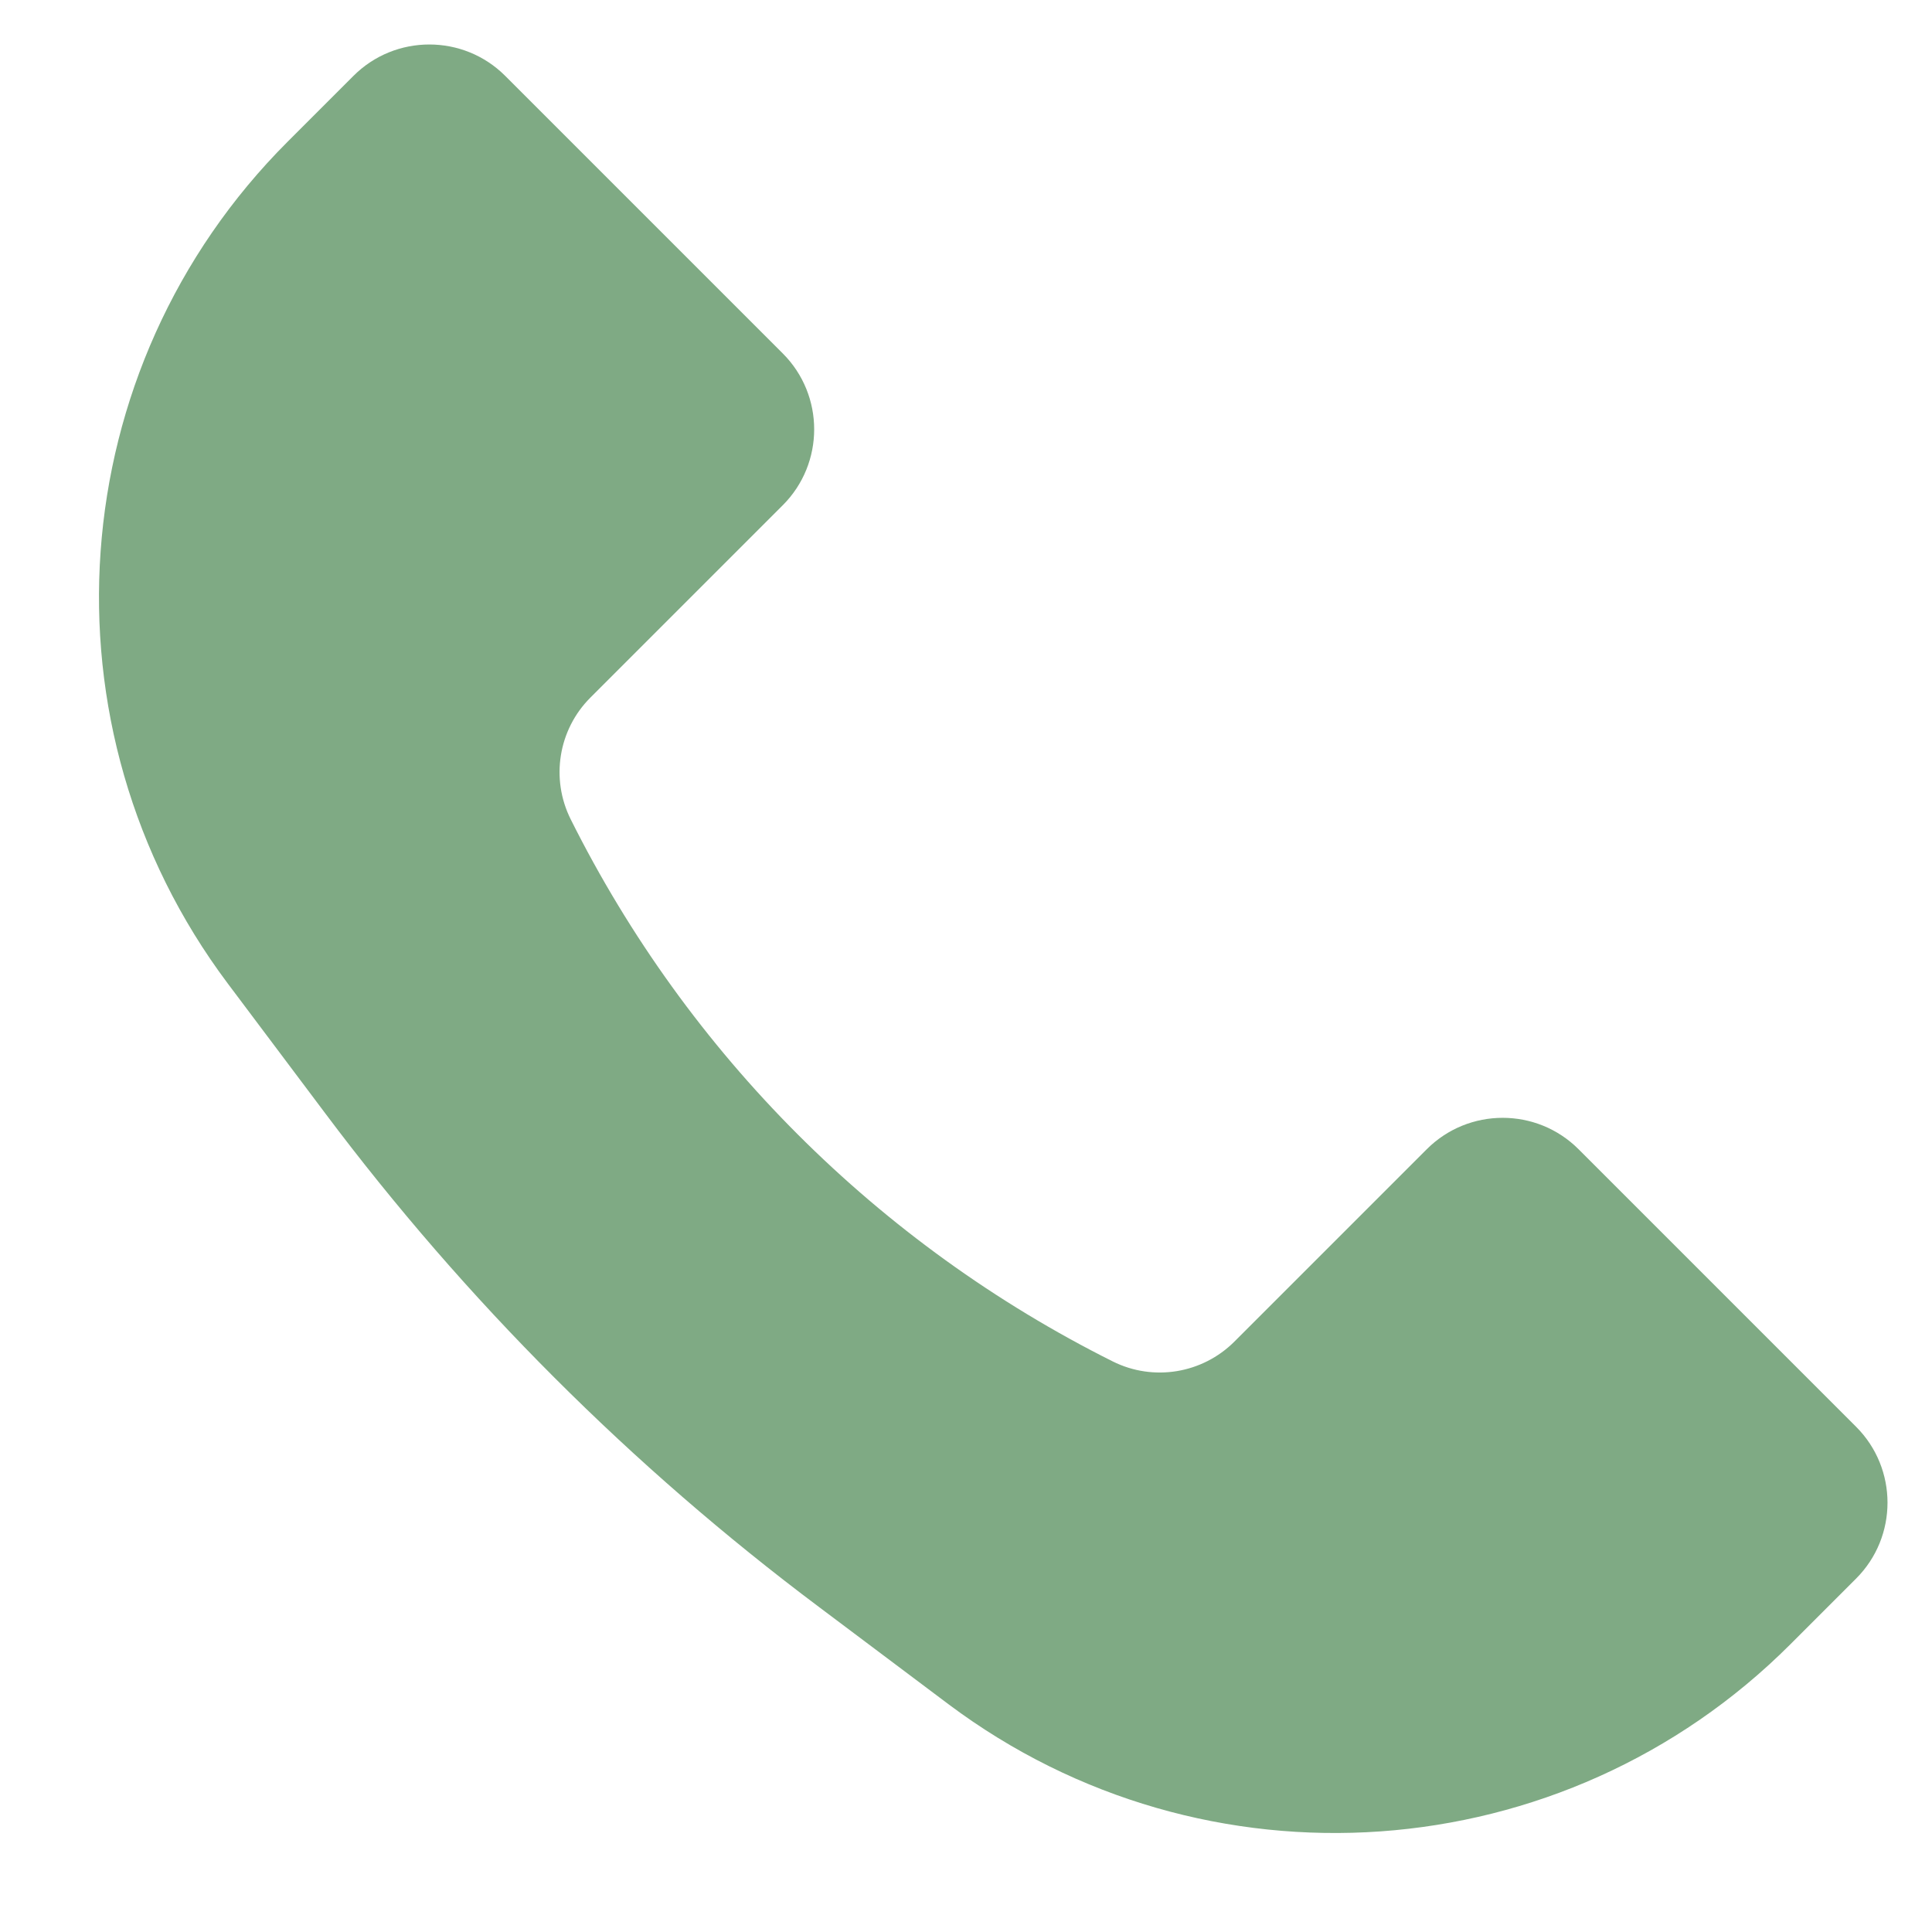
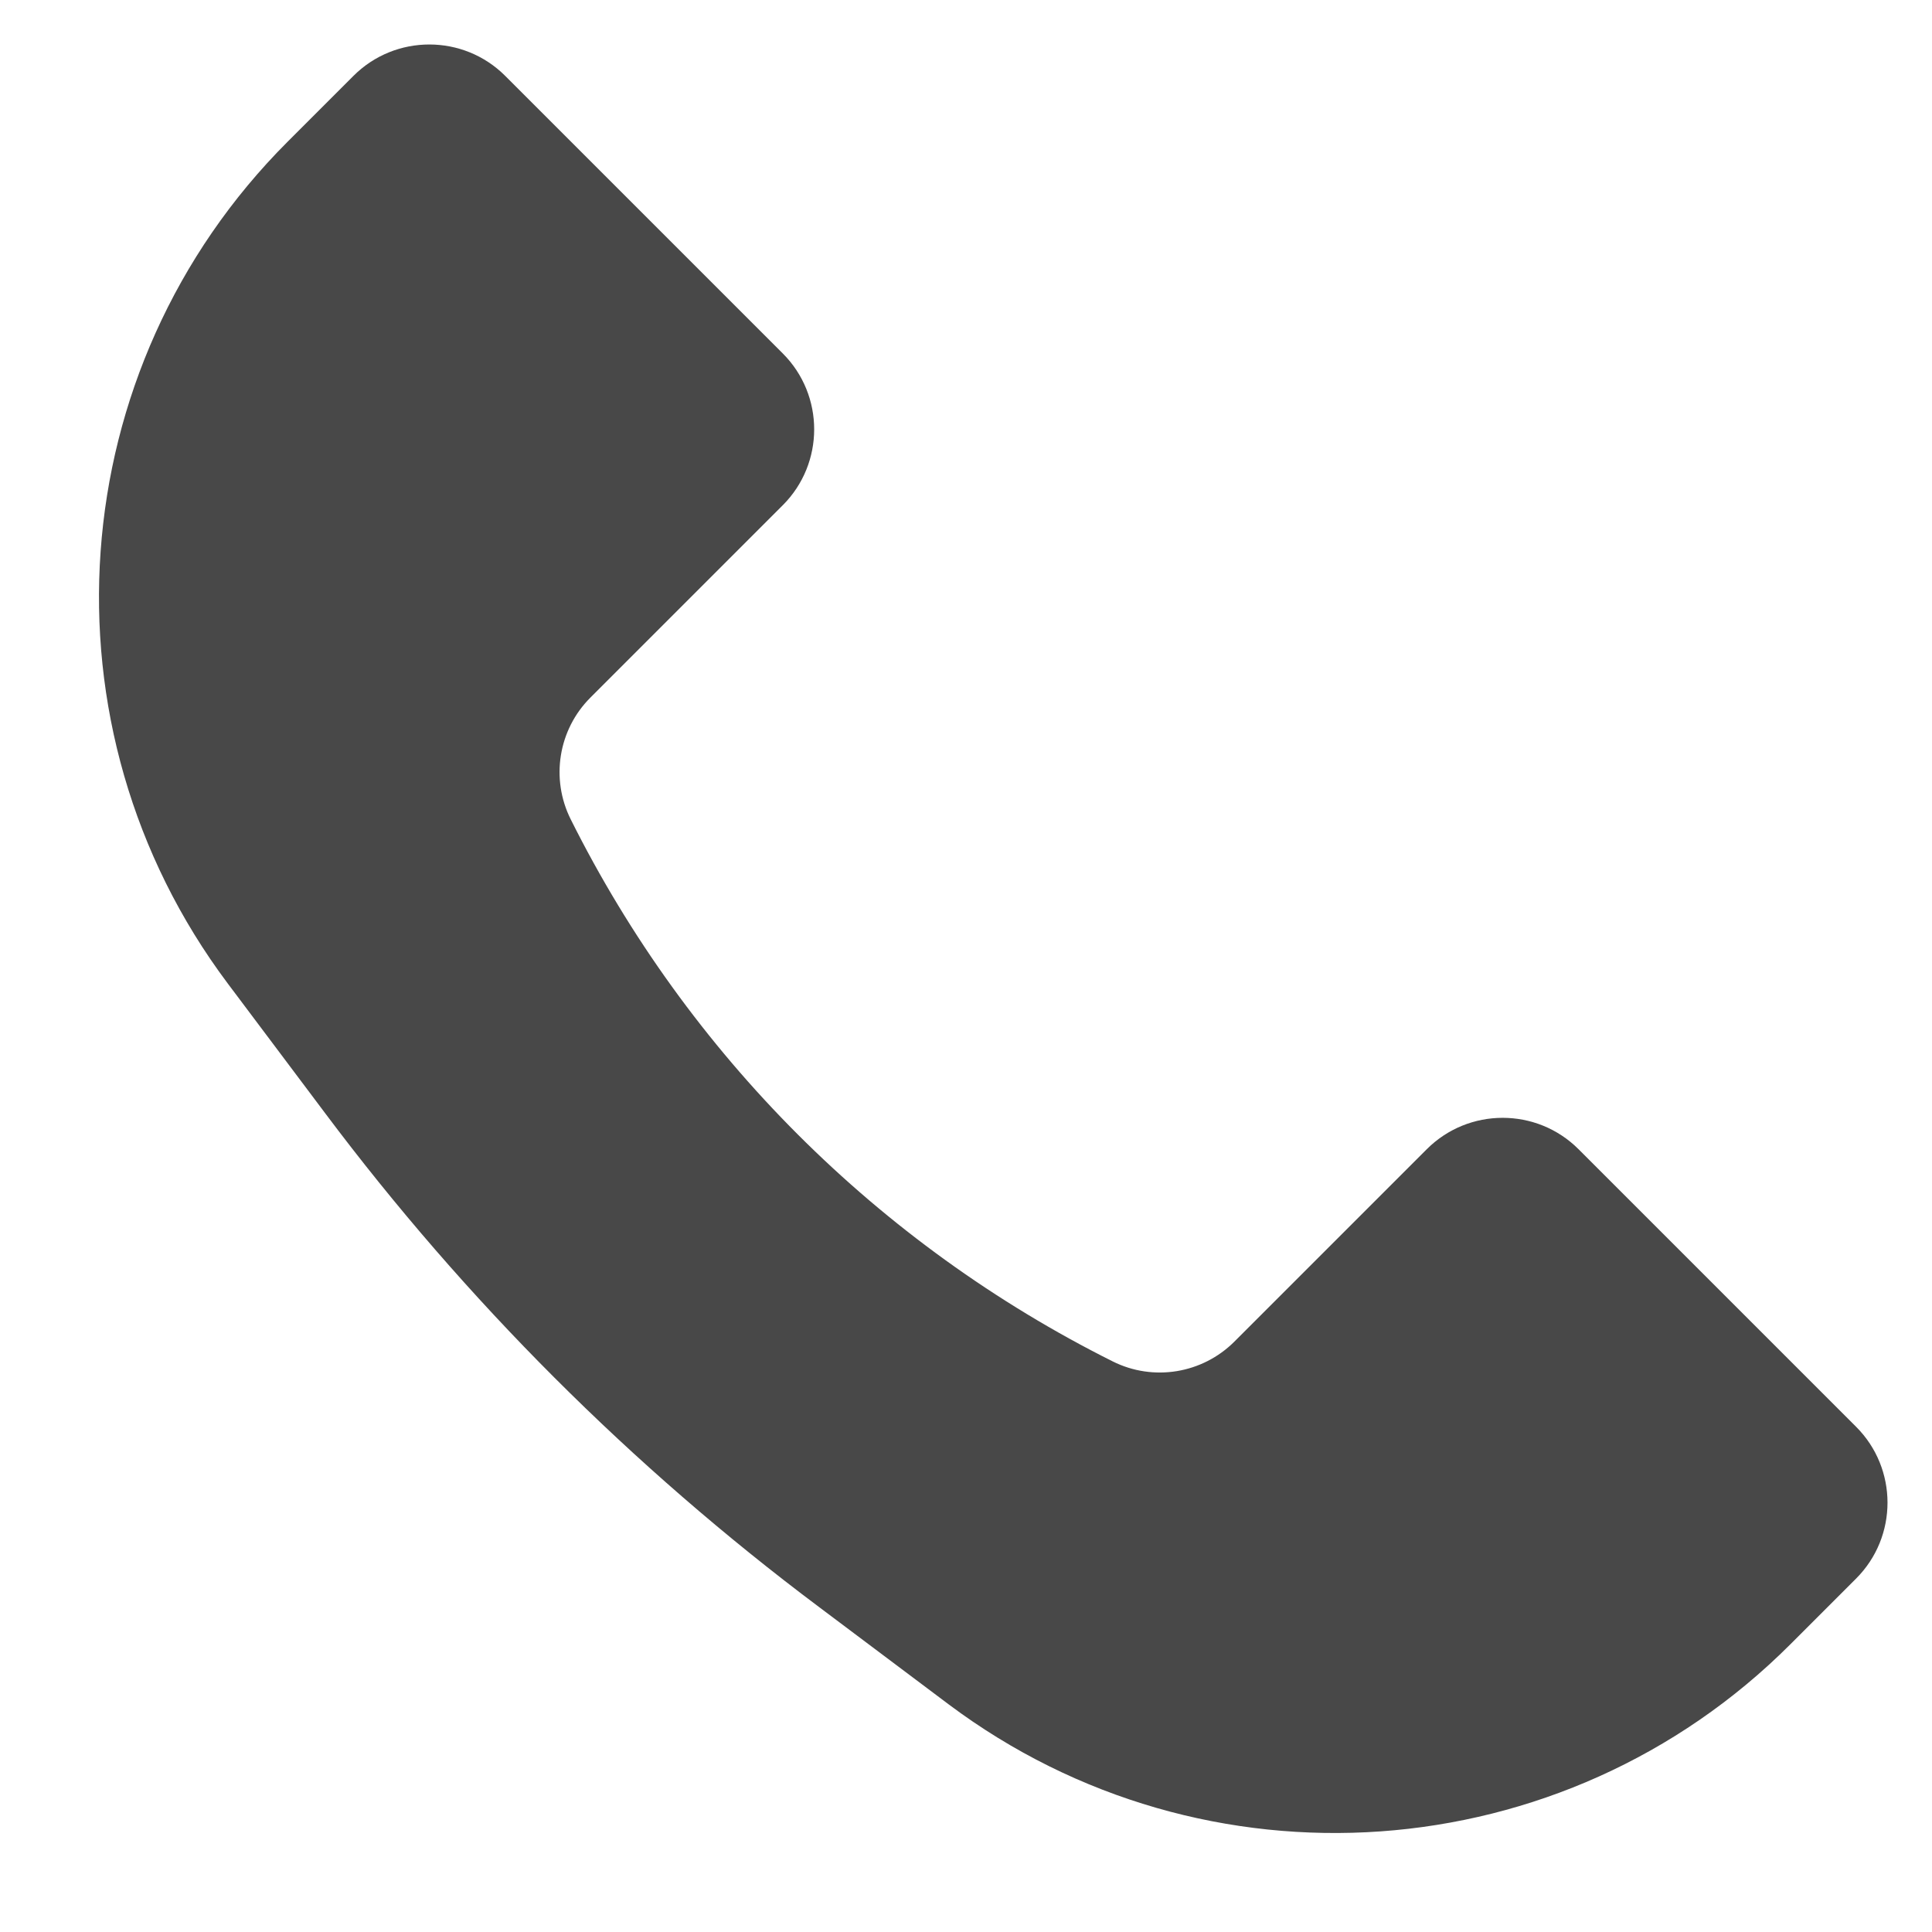
<svg xmlns="http://www.w3.org/2000/svg" width="18" height="18" viewBox="0 0 18 18" fill="none">
-   <path d="M2.68 1.32L3.293 0.707C3.683 0.317 4.317 0.317 4.707 0.707L7.293 3.293C7.683 3.683 7.683 4.317 7.293 4.707L5.5 6.5C5.202 6.798 5.128 7.255 5.317 7.633C6.409 9.819 8.181 11.591 10.367 12.684C10.745 12.873 11.202 12.798 11.501 12.499L13.293 10.707C13.683 10.317 14.317 10.317 14.707 10.707L17.293 13.293C17.683 13.683 17.683 14.317 17.293 14.707L16.68 15.32C14.568 17.432 11.226 17.669 8.837 15.878L7.629 14.971C5.885 13.664 4.336 12.115 3.029 10.371L2.122 9.163C0.331 6.774 0.568 3.432 2.68 1.32Z" fill="#7FAA84" />
+   <path d="M2.68 1.32L3.293 0.707C3.683 0.317 4.317 0.317 4.707 0.707L7.293 3.293C7.683 3.683 7.683 4.317 7.293 4.707L5.5 6.5C5.202 6.798 5.128 7.255 5.317 7.633C6.409 9.819 8.181 11.591 10.367 12.684C10.745 12.873 11.202 12.798 11.501 12.499L13.293 10.707C13.683 10.317 14.317 10.317 14.707 10.707L17.293 13.293C17.683 13.683 17.683 14.317 17.293 14.707L16.68 15.32C14.568 17.432 11.226 17.669 8.837 15.878L7.629 14.971C5.885 13.664 4.336 12.115 3.029 10.371L2.122 9.163C0.331 6.774 0.568 3.432 2.68 1.32Z" fill="#484848" />
</svg>
